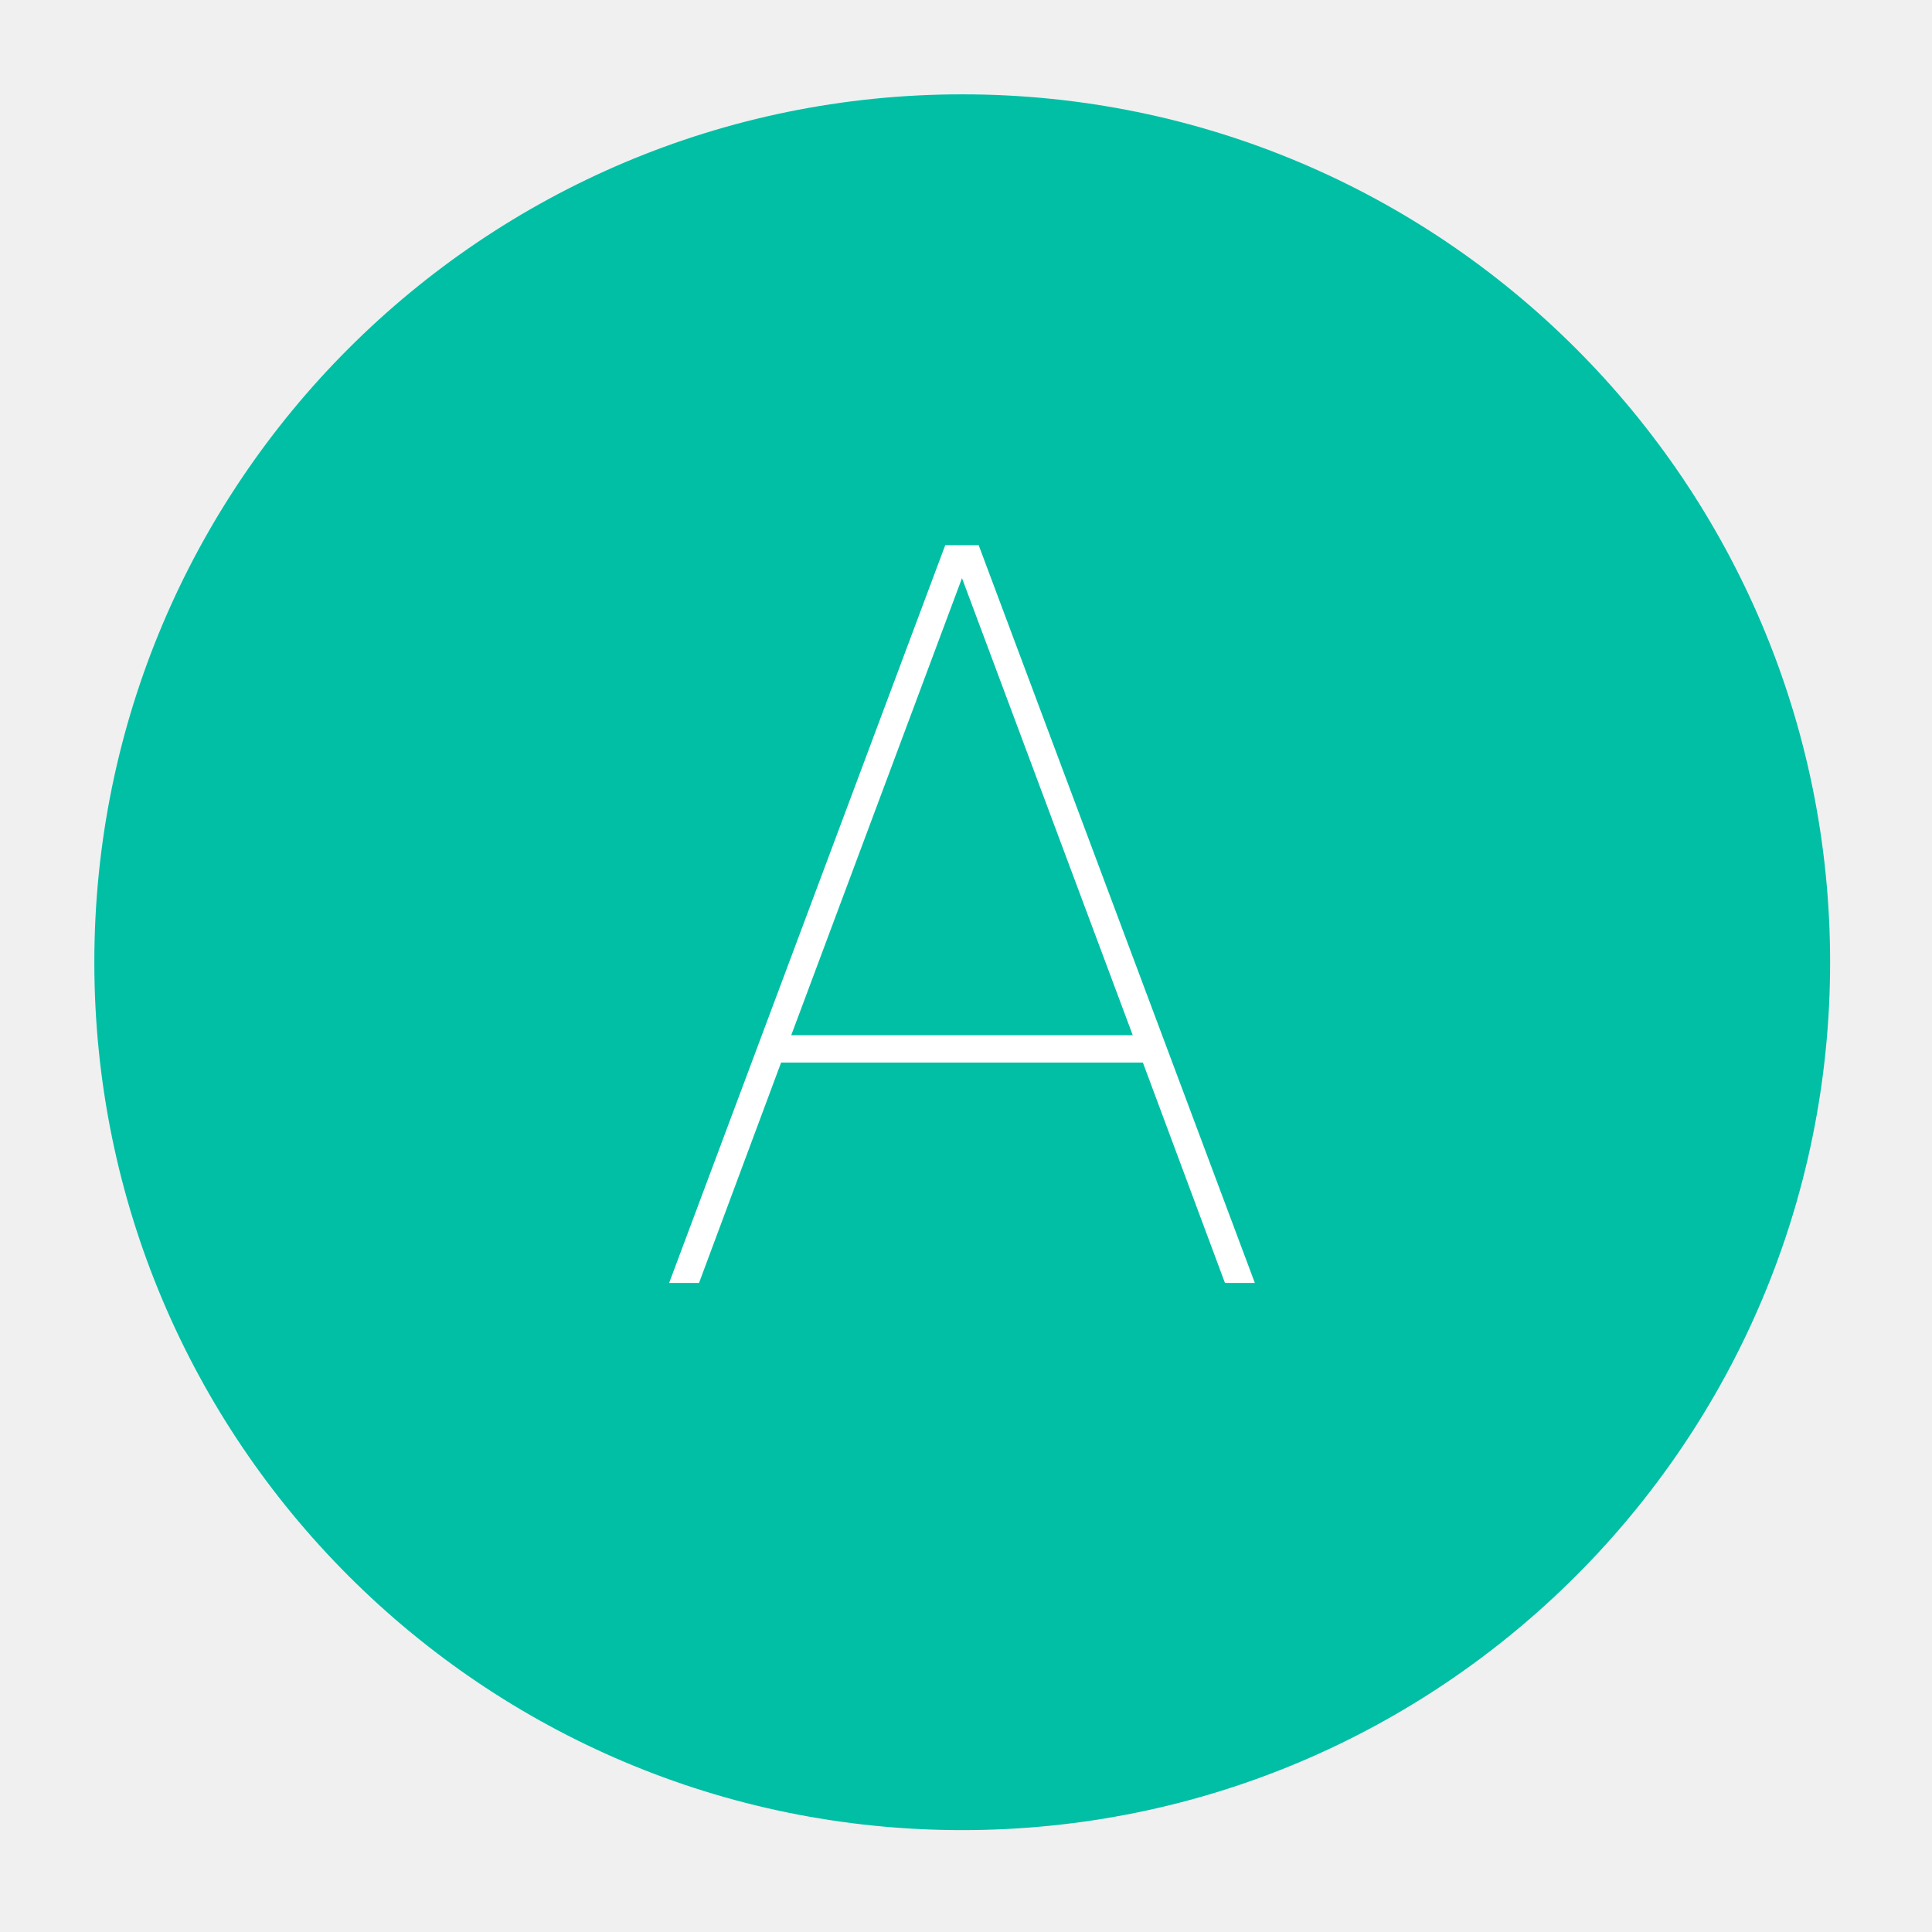
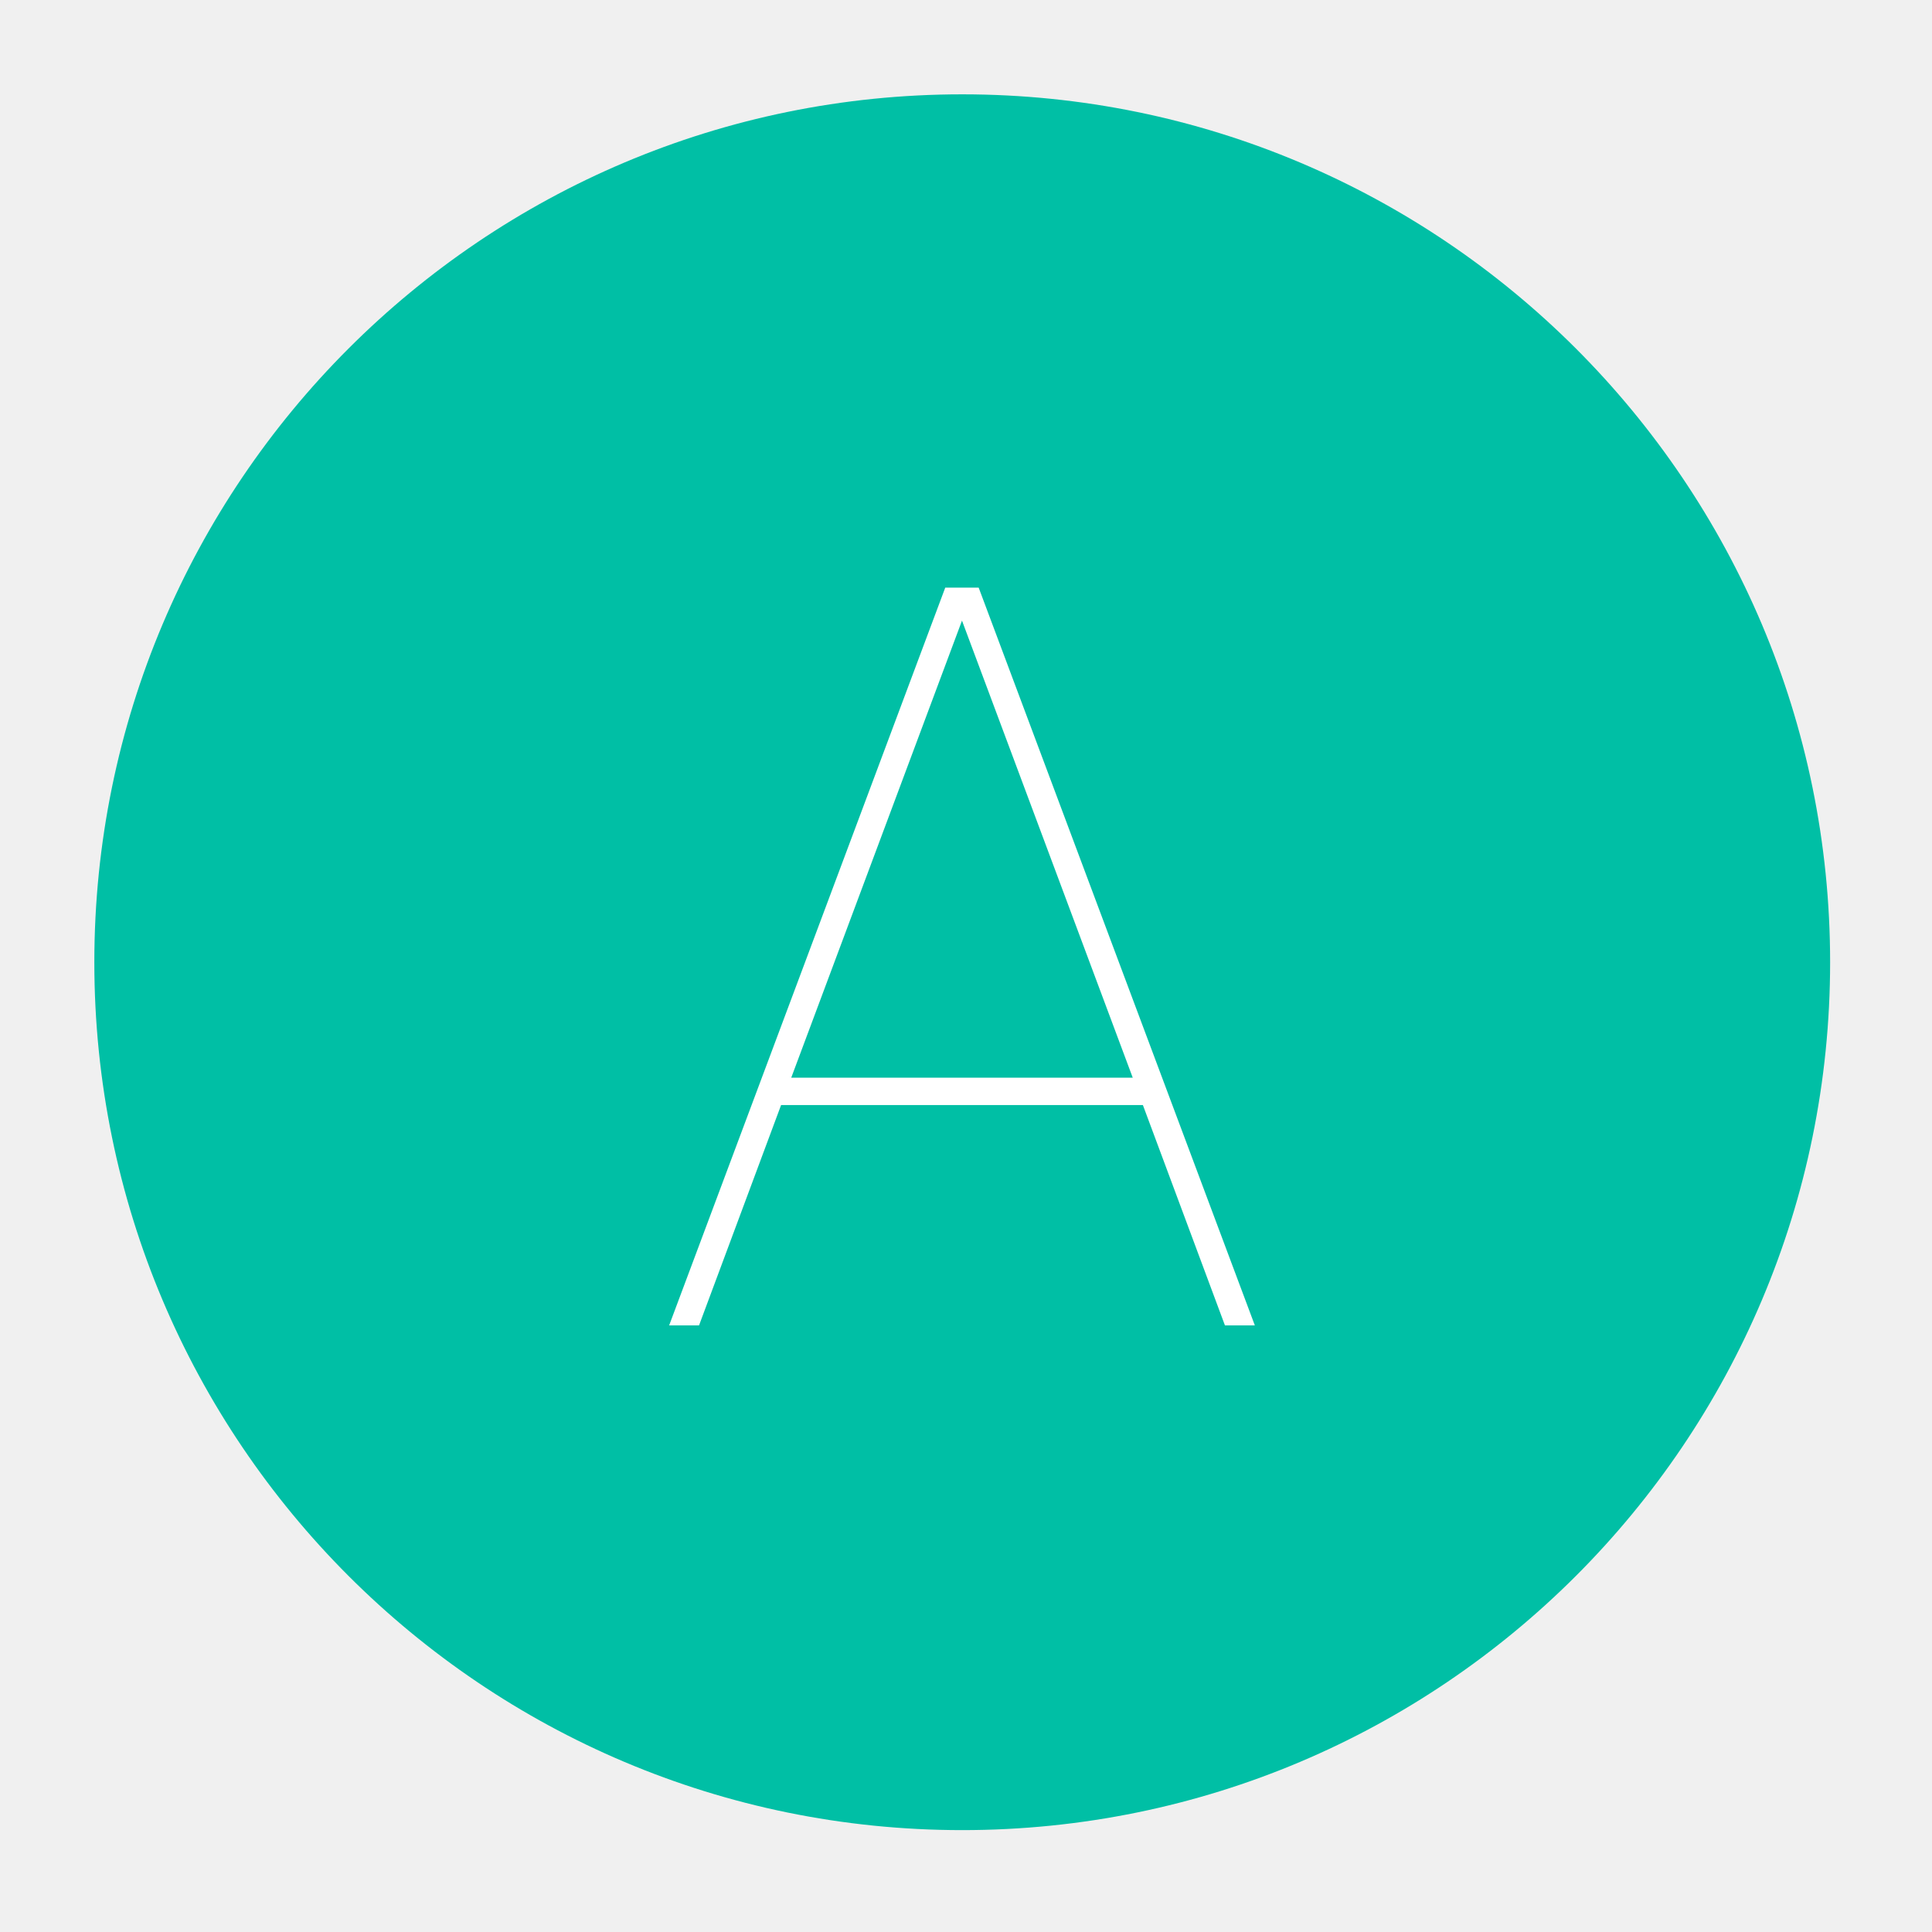
<svg xmlns="http://www.w3.org/2000/svg" width="532" height="532" viewBox="0 0 512 512">
  <circle cx="255" cy="255" r="230" fill="#00bfa5" />
-   <text x="255" y="246" dominant-baseline="central" text-anchor="middle" fill="#fff" font-size="275" font-weight="100" font-family="Roboto">A</text>
+   <text x="255" y="255" dy="0.35em" text-anchor="middle" fill="#fff" font-size="275" font-weight="100" font-family="Roboto">A</text>
</svg>
